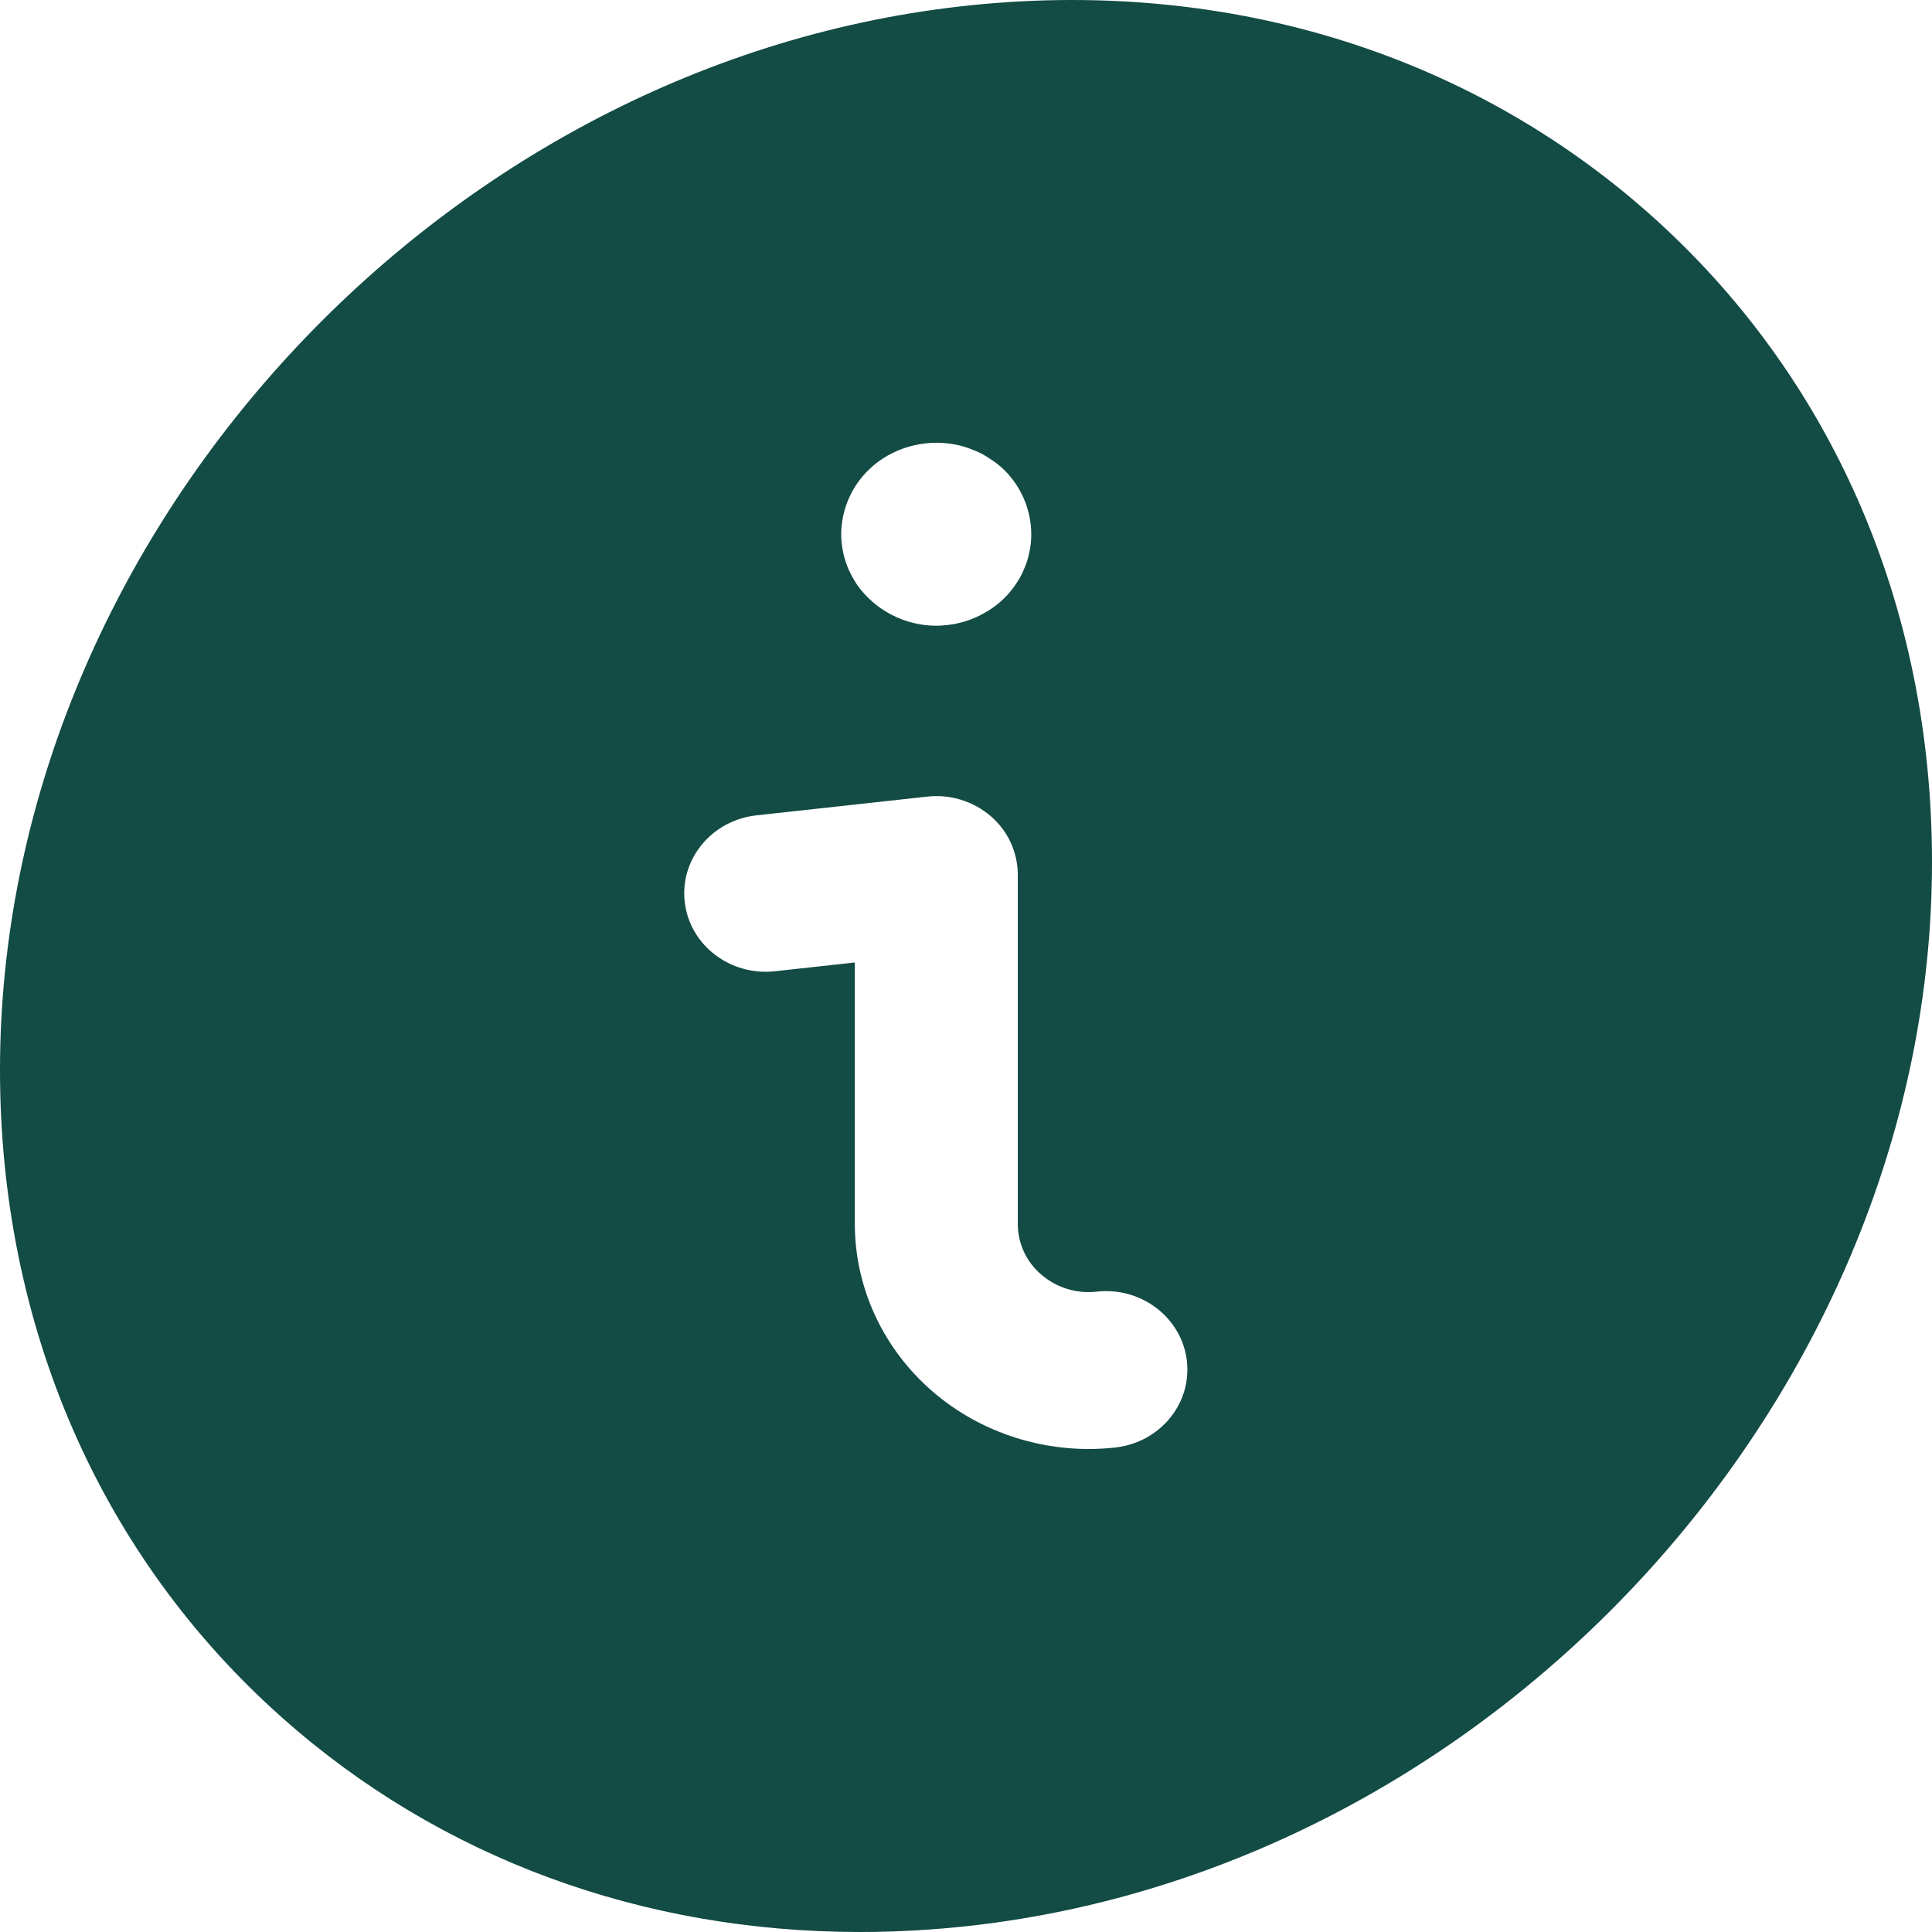
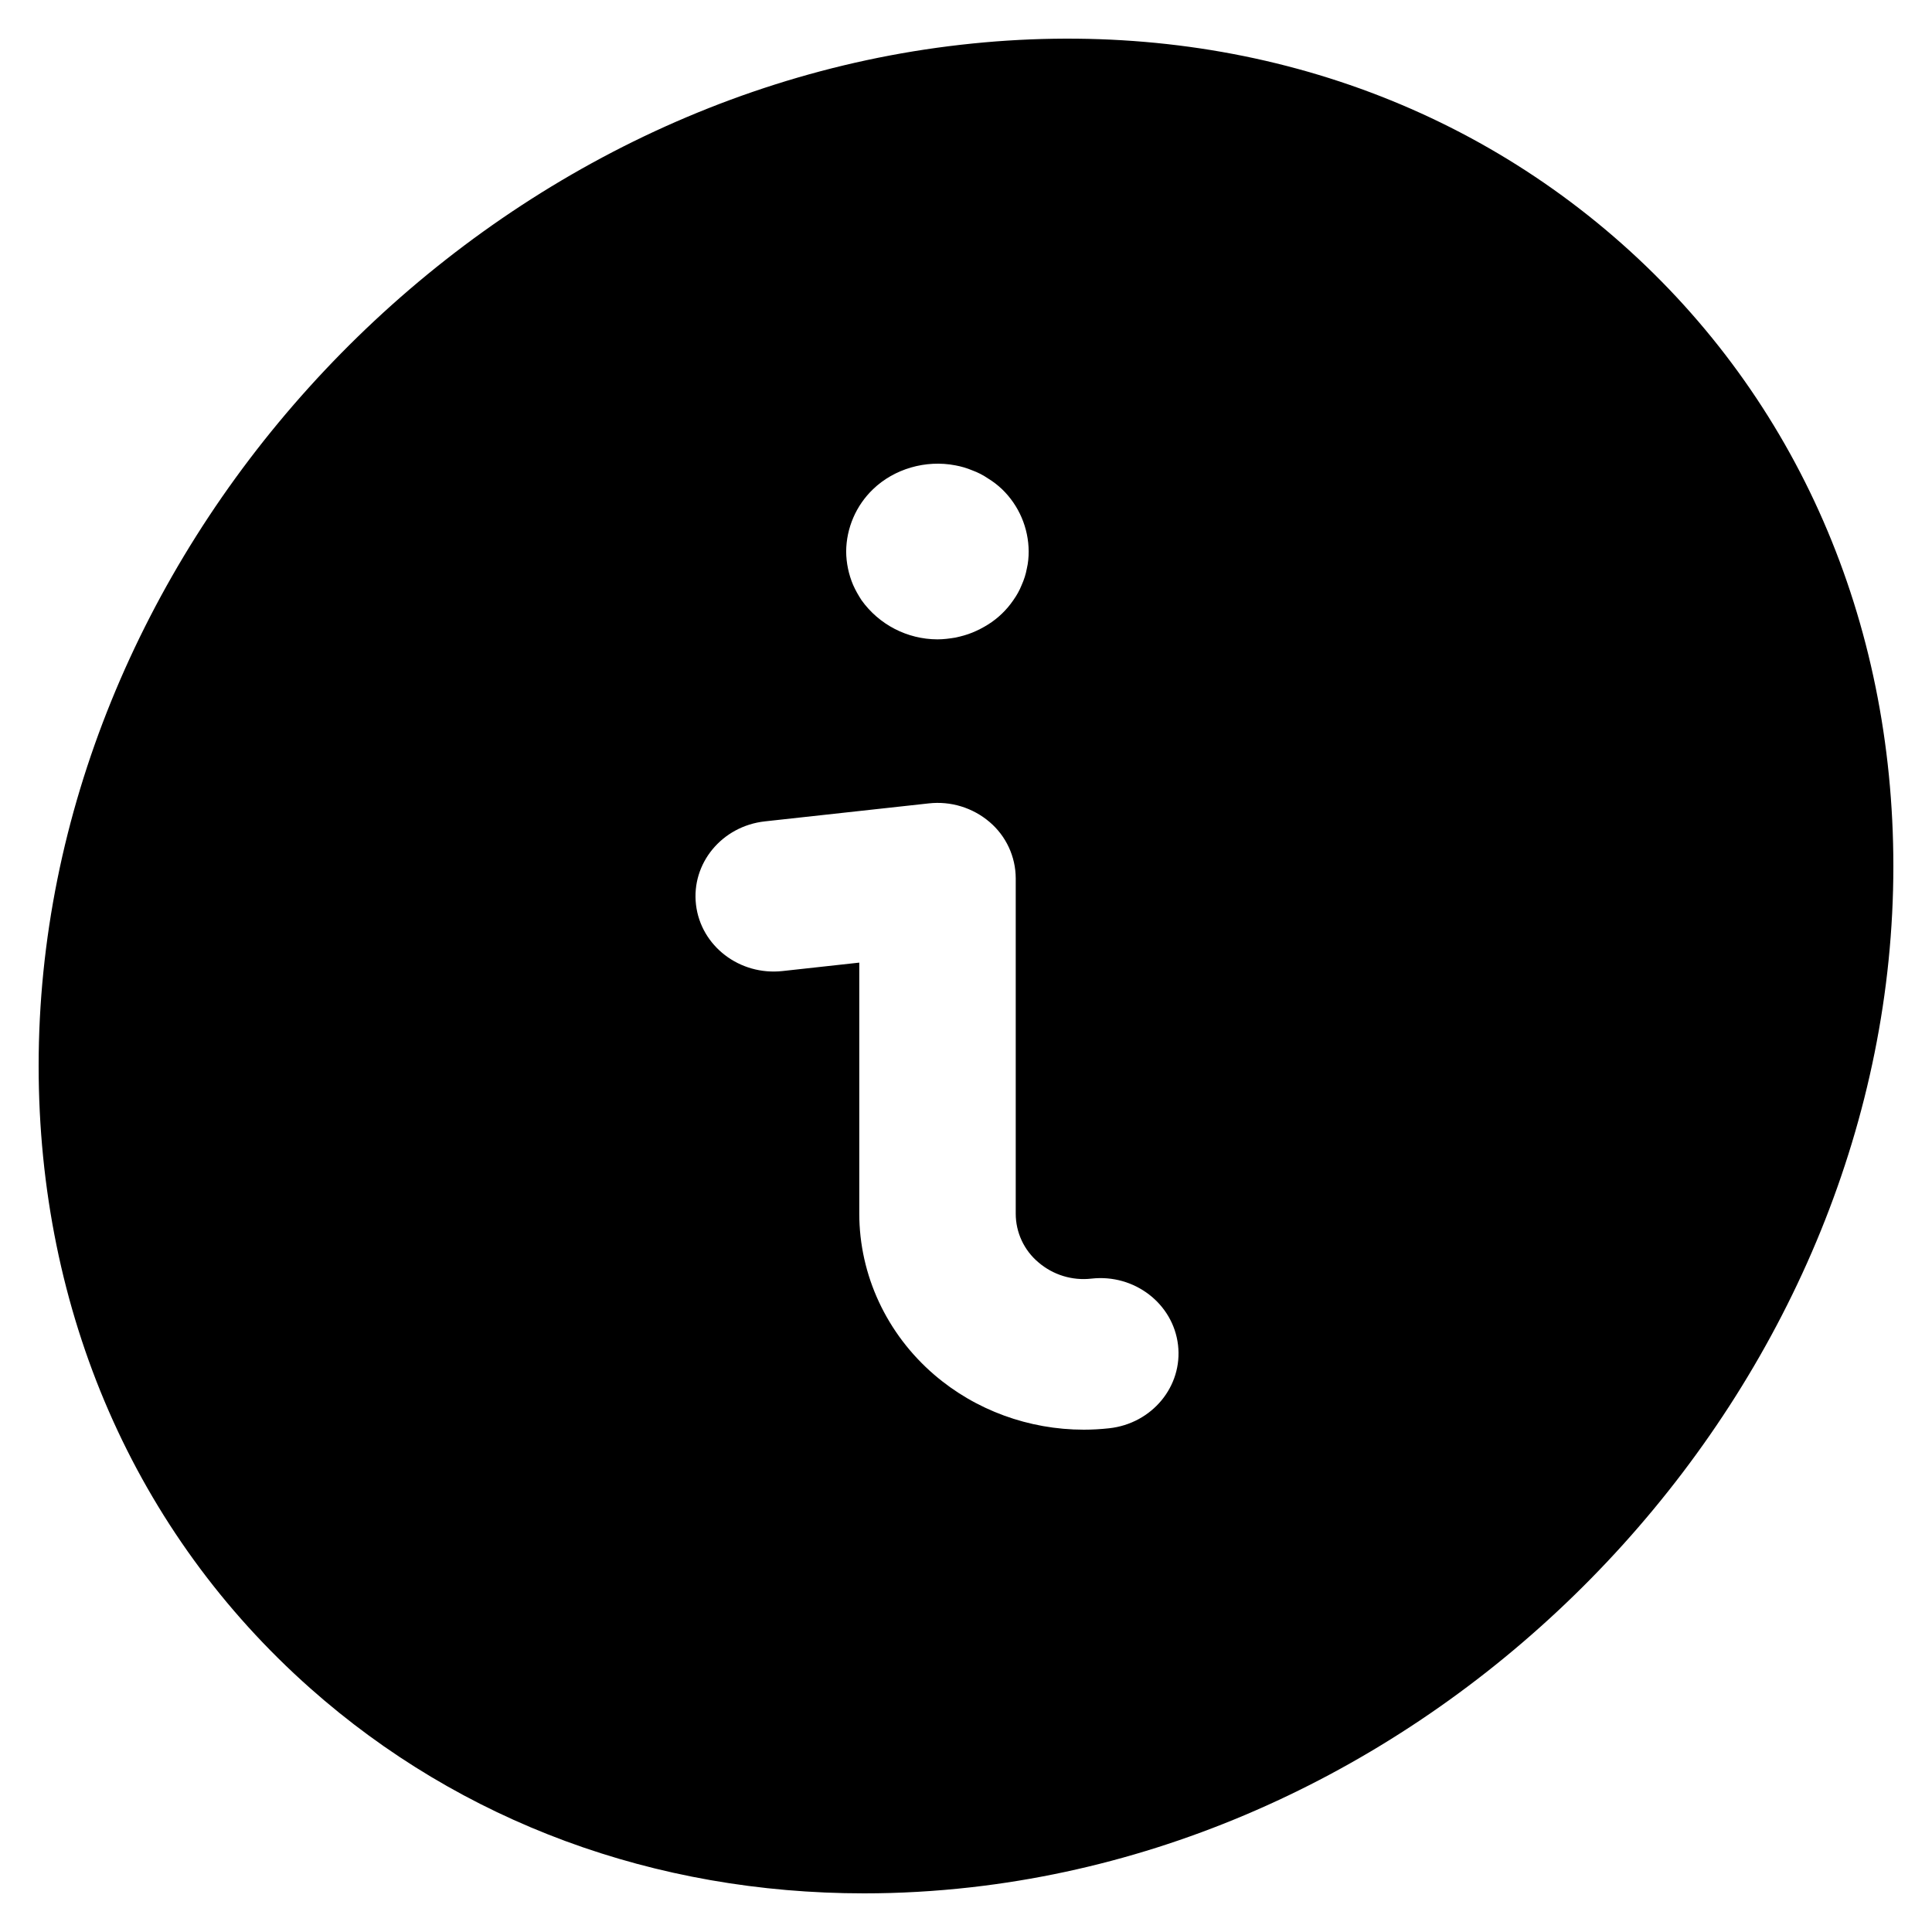
- <svg xmlns="http://www.w3.org/2000/svg" width="100" height="100" fill="none" viewBox="0 0 96 96">
-   <path fill="#134B45" fill-rule="evenodd" d="M81.95 10.62C72.807 2.513 60.657-1.15 47.731.317 21.412 3.297 0 27.005 0 53.167c0 12.738 4.992 24.178 14.054 32.214C21.876 92.32 31.9 96 42.73 96c1.824 0 3.674-.105 5.536-.315C74.587 92.703 96 68.995 96 42.833c0-12.737-4.99-24.177-14.05-32.213ZM54.492 64.181a3.582 3.582 0 0 1-2.741-.84 3.29 3.29 0 0 1-1.177-2.528V43.458a3.842 3.842 0 0 0-1.352-2.91 4.142 4.142 0 0 0-3.155-.964l-8.477.93c-2.223.245-3.818 2.176-3.565 4.315.252 2.139 2.258 3.676 4.481 3.432l3.97-.436v12.988c0 3.184 1.416 6.226 3.883 8.346C48.498 70.997 51.26 72 54.097 72c.436 0 .875-.025 1.314-.073 2.221-.244 3.816-2.175 3.563-4.314-.253-2.139-2.262-3.682-4.481-3.432Zm-12.33-35.895c.12.273.27.532.431.78a4.846 4.846 0 0 0 3.927 2.027c.31 0 .621-.04.931-.091.299-.065.594-.143.878-.26a5.21 5.21 0 0 0 .81-.416 4.43 4.43 0 0 0 1.31-1.26c.175-.247.322-.507.43-.78.123-.273.216-.559.27-.858.068-.286.095-.585.095-.884a4.51 4.51 0 0 0-1.377-3.222 4.363 4.363 0 0 0-.729-.559 3.634 3.634 0 0 0-.81-.416 4.21 4.21 0 0 0-.877-.26c-1.538-.298-3.171.182-4.263 1.235a4.52 4.52 0 0 0-1.391 3.223 4.548 4.548 0 0 0 .364 1.741Z" clip-rule="evenodd" />
+ <svg xmlns="http://www.w3.org/2000/svg" width="100" height="100" fill="none">
+   <path fill="#000" fill-rule="evenodd" d="M83.95 12.62C74.807 4.513 62.657.85 49.731 2.317 23.412 5.297 2 29.005 2 55.167c0 12.738 4.992 24.178 14.054 32.214C23.876 94.32 33.9 98 44.73 98c1.824 0 3.674-.105 5.536-.315C76.587 94.703 98 70.995 98 44.833c0-12.737-4.99-24.177-14.05-32.213ZM56.492 66.181a3.582 3.582 0 0 1-2.741-.84 3.29 3.29 0 0 1-1.177-2.528V45.458a3.842 3.842 0 0 0-1.352-2.91 4.142 4.142 0 0 0-3.155-.964l-8.477.93c-2.223.245-3.818 2.176-3.565 4.315.252 2.139 2.258 3.676 4.481 3.432l3.97-.436v12.988c0 3.184 1.416 6.226 3.883 8.346C50.498 72.997 53.26 74 56.097 74c.436 0 .875-.025 1.314-.073 2.221-.244 3.816-2.175 3.563-4.314-.253-2.139-2.262-3.683-4.481-3.432Zm-12.33-35.895c.12.273.27.532.431.78a4.846 4.846 0 0 0 3.927 2.027c.31 0 .621-.04.931-.091.299-.065.594-.143.878-.26a5.21 5.21 0 0 0 .81-.416 4.43 4.43 0 0 0 1.31-1.26c.175-.247.322-.507.43-.78.123-.273.216-.559.27-.858.068-.286.095-.585.095-.884a4.51 4.51 0 0 0-1.377-3.222 4.363 4.363 0 0 0-.729-.559 3.634 3.634 0 0 0-.81-.416 4.21 4.21 0 0 0-.877-.26c-1.538-.298-3.171.182-4.263 1.235a4.52 4.52 0 0 0-1.391 3.223 4.548 4.548 0 0 0 .364 1.741Z" clip-rule="evenodd" />
</svg>
